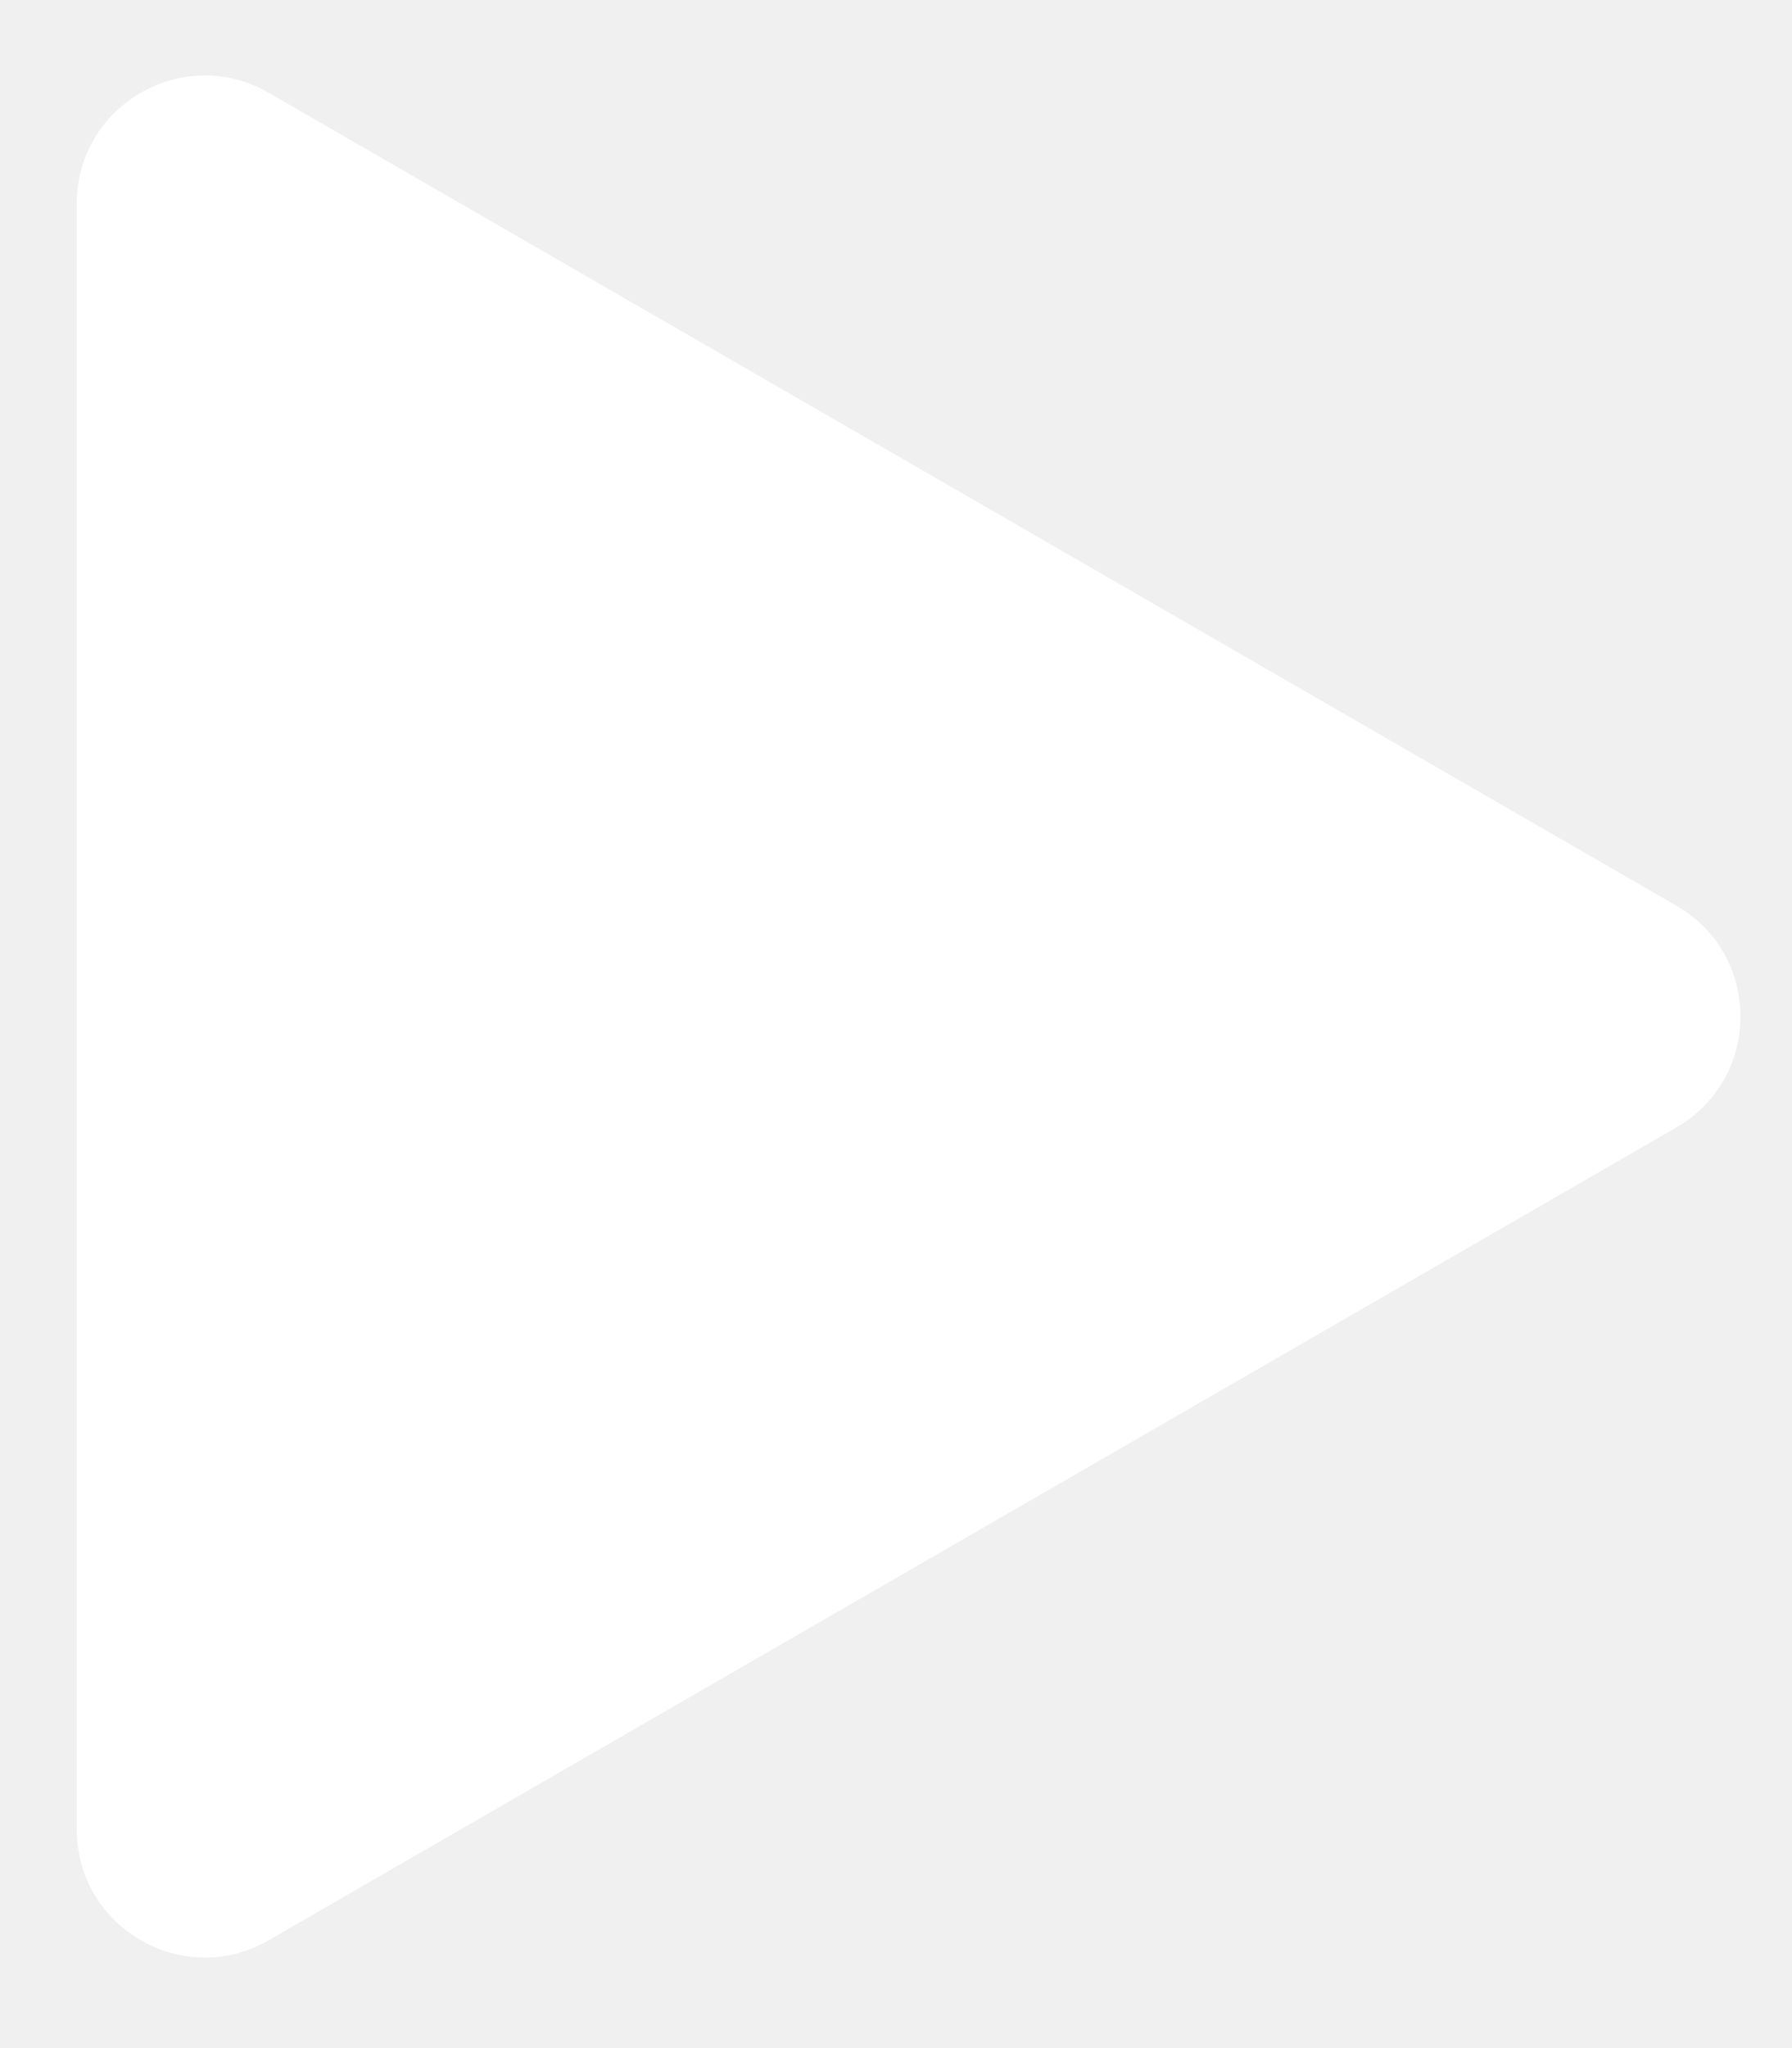
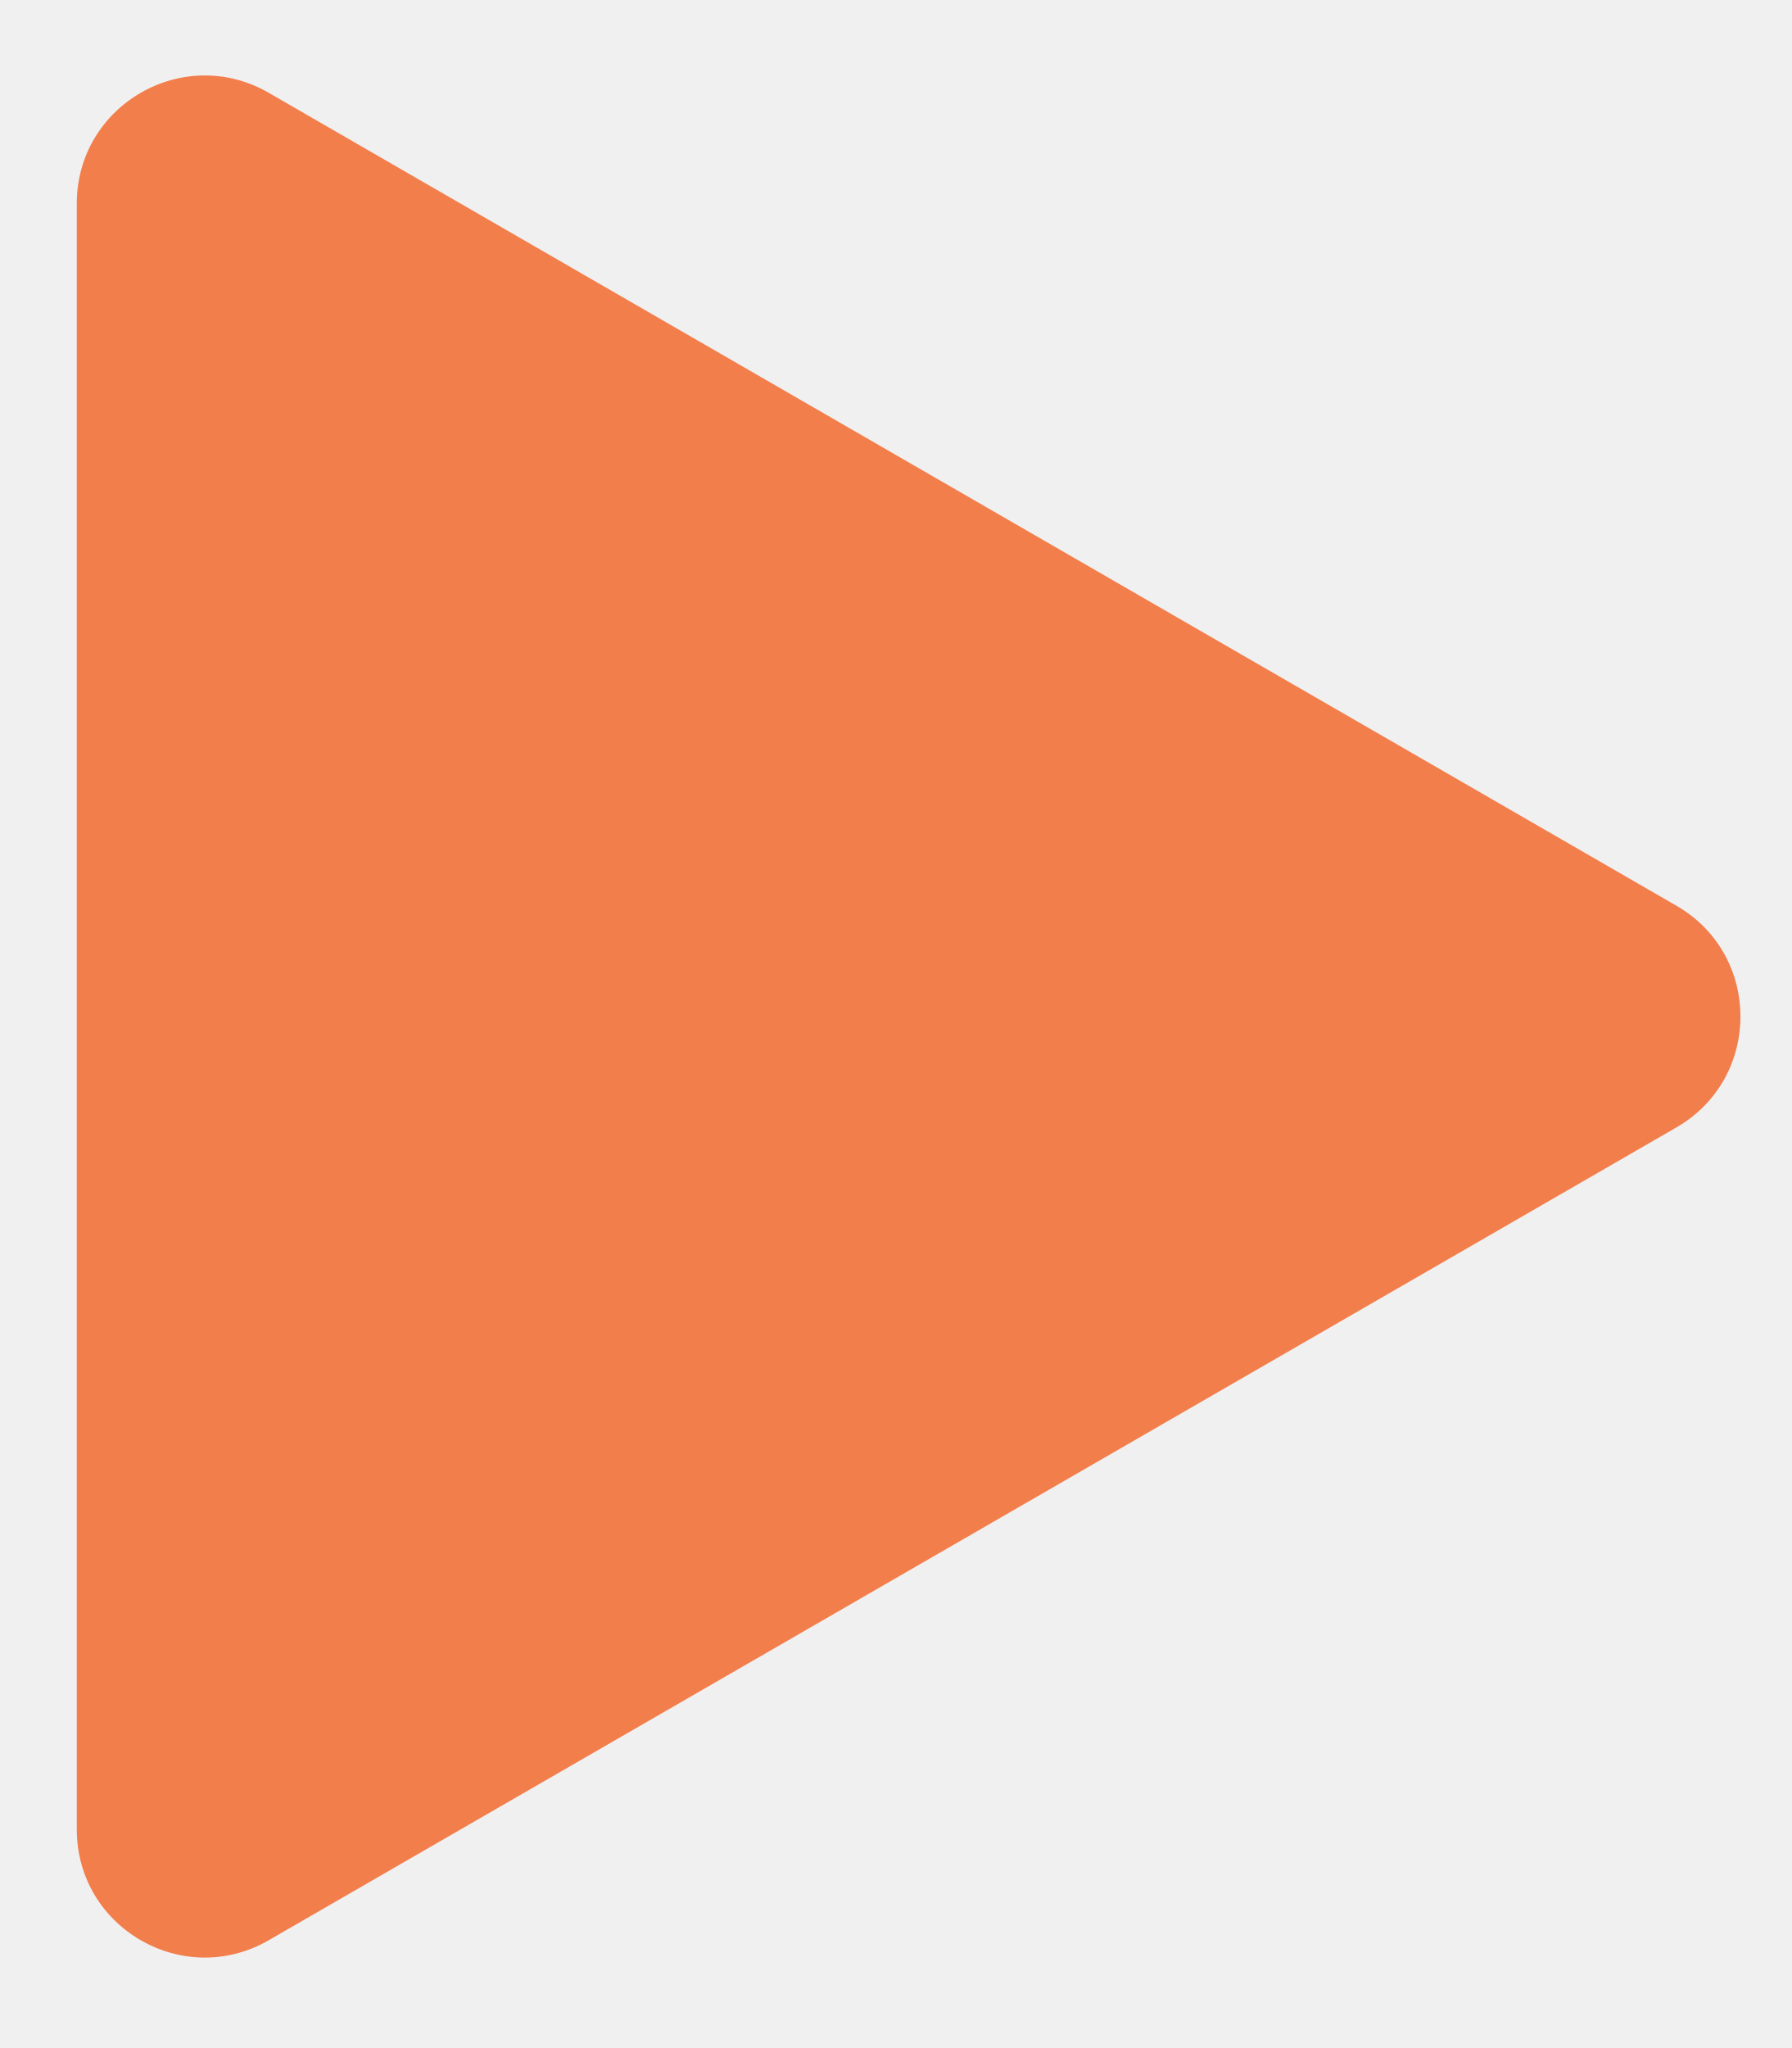
<svg xmlns="http://www.w3.org/2000/svg" width="14" height="16" viewBox="0 0 14 16" fill="none">
-   <path d="M13.1 7.076C13.767 7.46 13.767 8.423 13.1 8.808L2.1 15.158C1.433 15.543 0.6 15.062 0.6 14.292L0.6 1.591C0.6 0.821 1.433 0.34 2.1 0.725L13.1 7.076Z" fill="white" />
+   <path d="M13.1 7.076C13.767 7.46 13.767 8.423 13.1 8.808L2.1 15.158C1.433 15.543 0.6 15.062 0.6 14.292L0.6 1.591C0.6 0.821 1.433 0.34 2.1 0.725L13.1 7.076Z" fill="#F27E4C" />
</svg>
